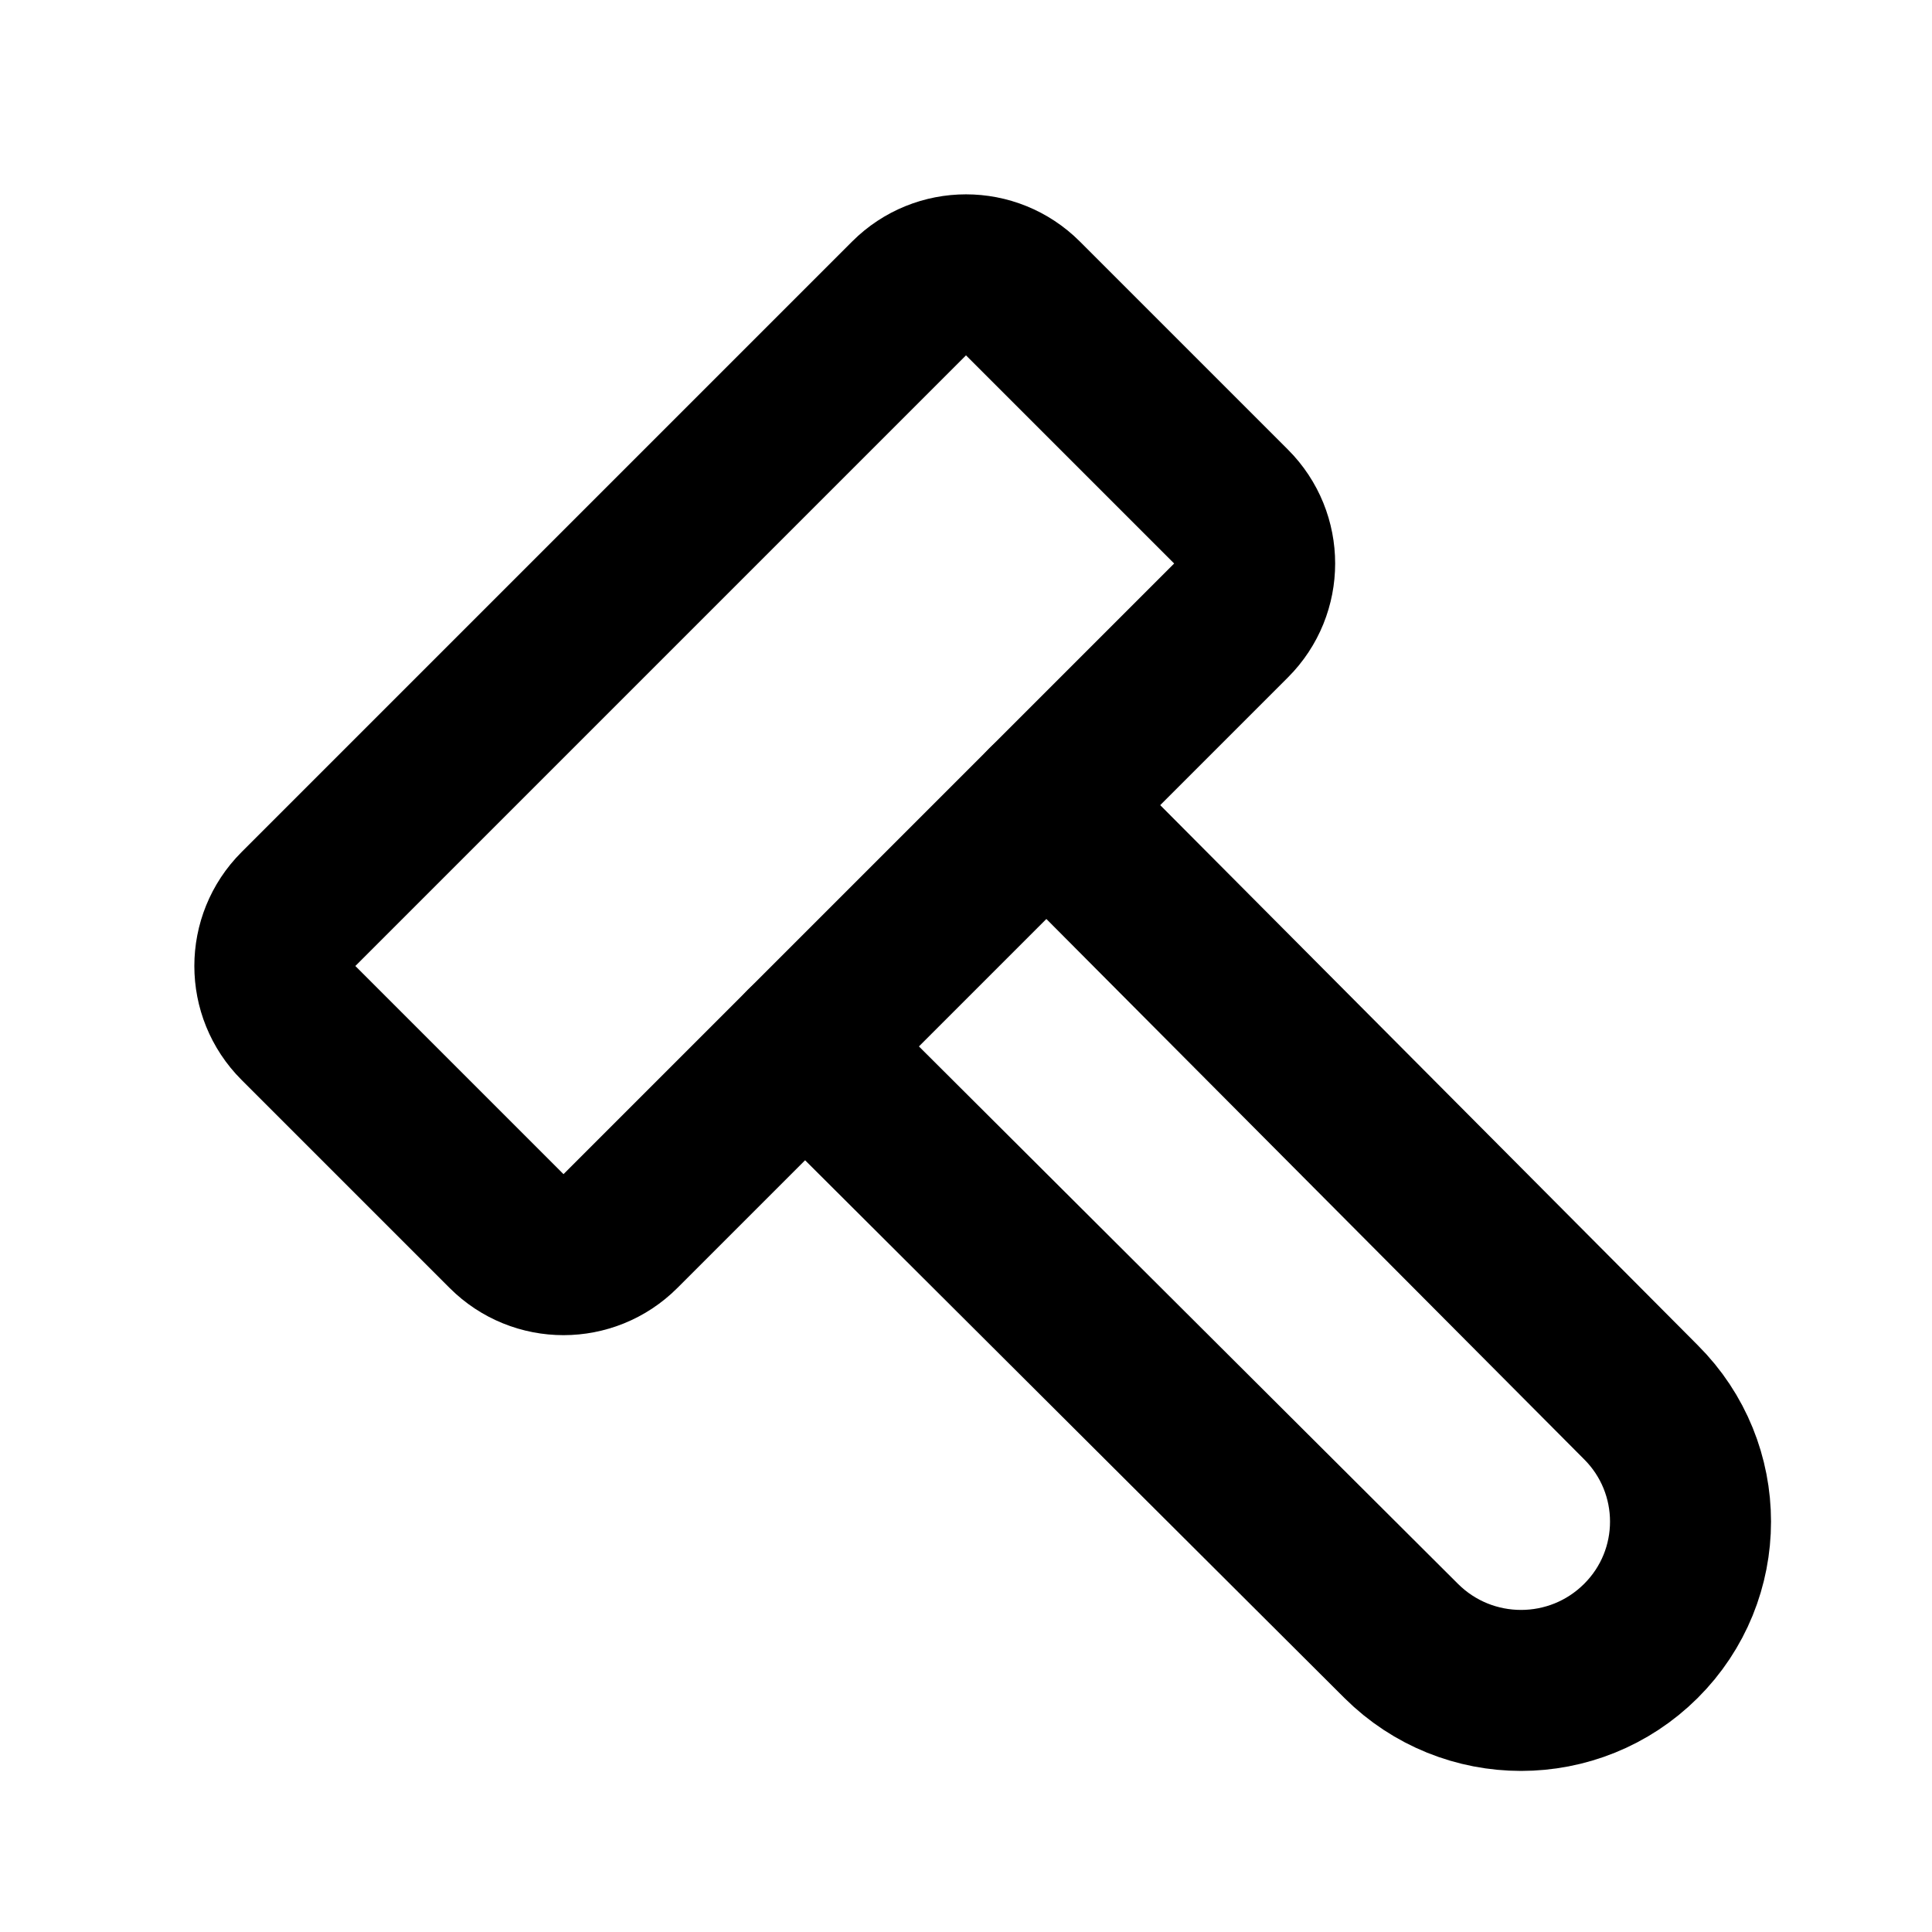
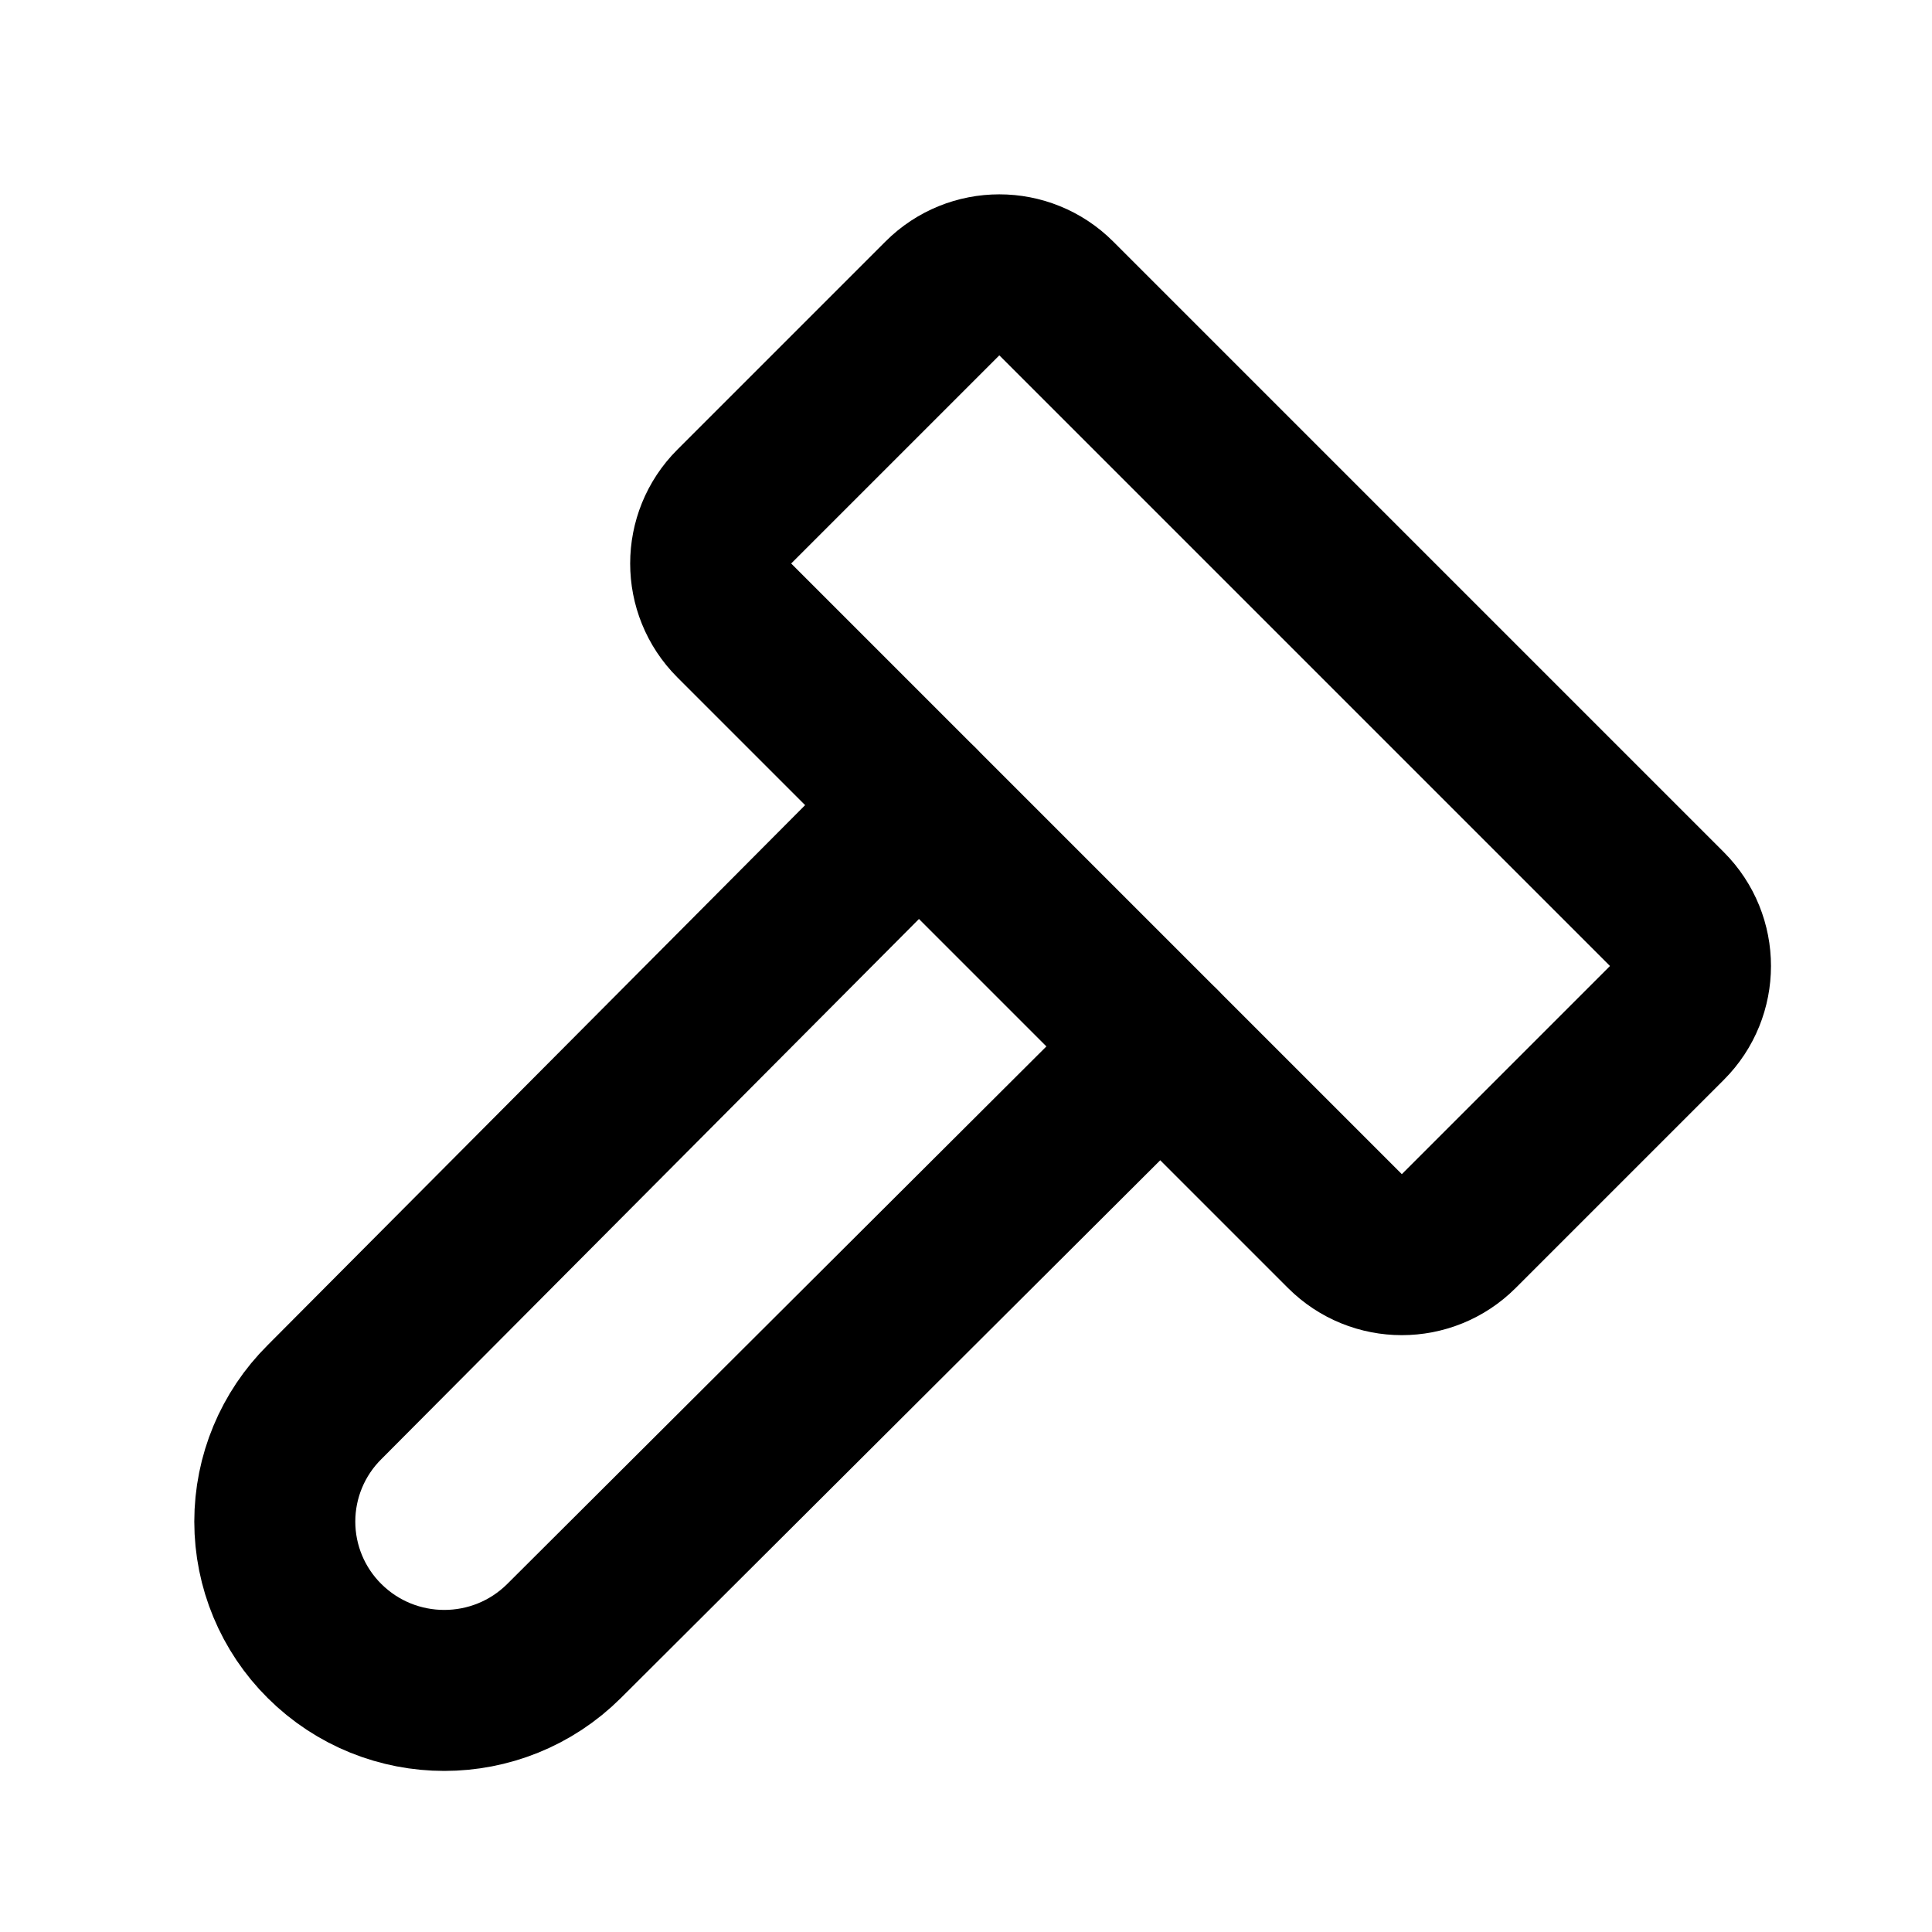
<svg xmlns="http://www.w3.org/2000/svg" class="icon icon-tabler icon-tabler-hammer" width="24" height="24" viewBox="0 0 24 24" stroke-width="2" stroke="currentColor" fill="none" stroke-linecap="round" stroke-linejoin="round">
  <path stroke="none" d="M0 0h24v24H0z" fill="none" />
-   <path d="M13 10l7.383 7.418c.823 .82 .823 2.148 0 2.967a2.11 2.11 0 0 1 -2.976 0l-7.407 -7.385" />
-   <path d="M6.293 15.293l-2.586 -2.586a1 1 0 0 1 0 -1.414l7.586 -7.586a1 1 0 0 1 1.414 0l2.586 2.586a1 1 0 0 1 0 1.414l-7.586 7.586a1 1 0 0 1 -1.414 0z" />
+   <path d="M11.414 10l-7.383 7.418a2.091 2.091 0 0 0 0 2.967a2.11 2.11 0 0 0 2.976 0l7.407 -7.385" />
+   <path d="M18.121 15.293l2.586 -2.586a1 1 0 0 0 0 -1.414l-7.586 -7.586a1 1 0 0 0 -1.414 0l-2.586 2.586a1 1 0 0 0 0 1.414l7.586 7.586a1 1 0 0 0 1.414 0z" />
</svg>
